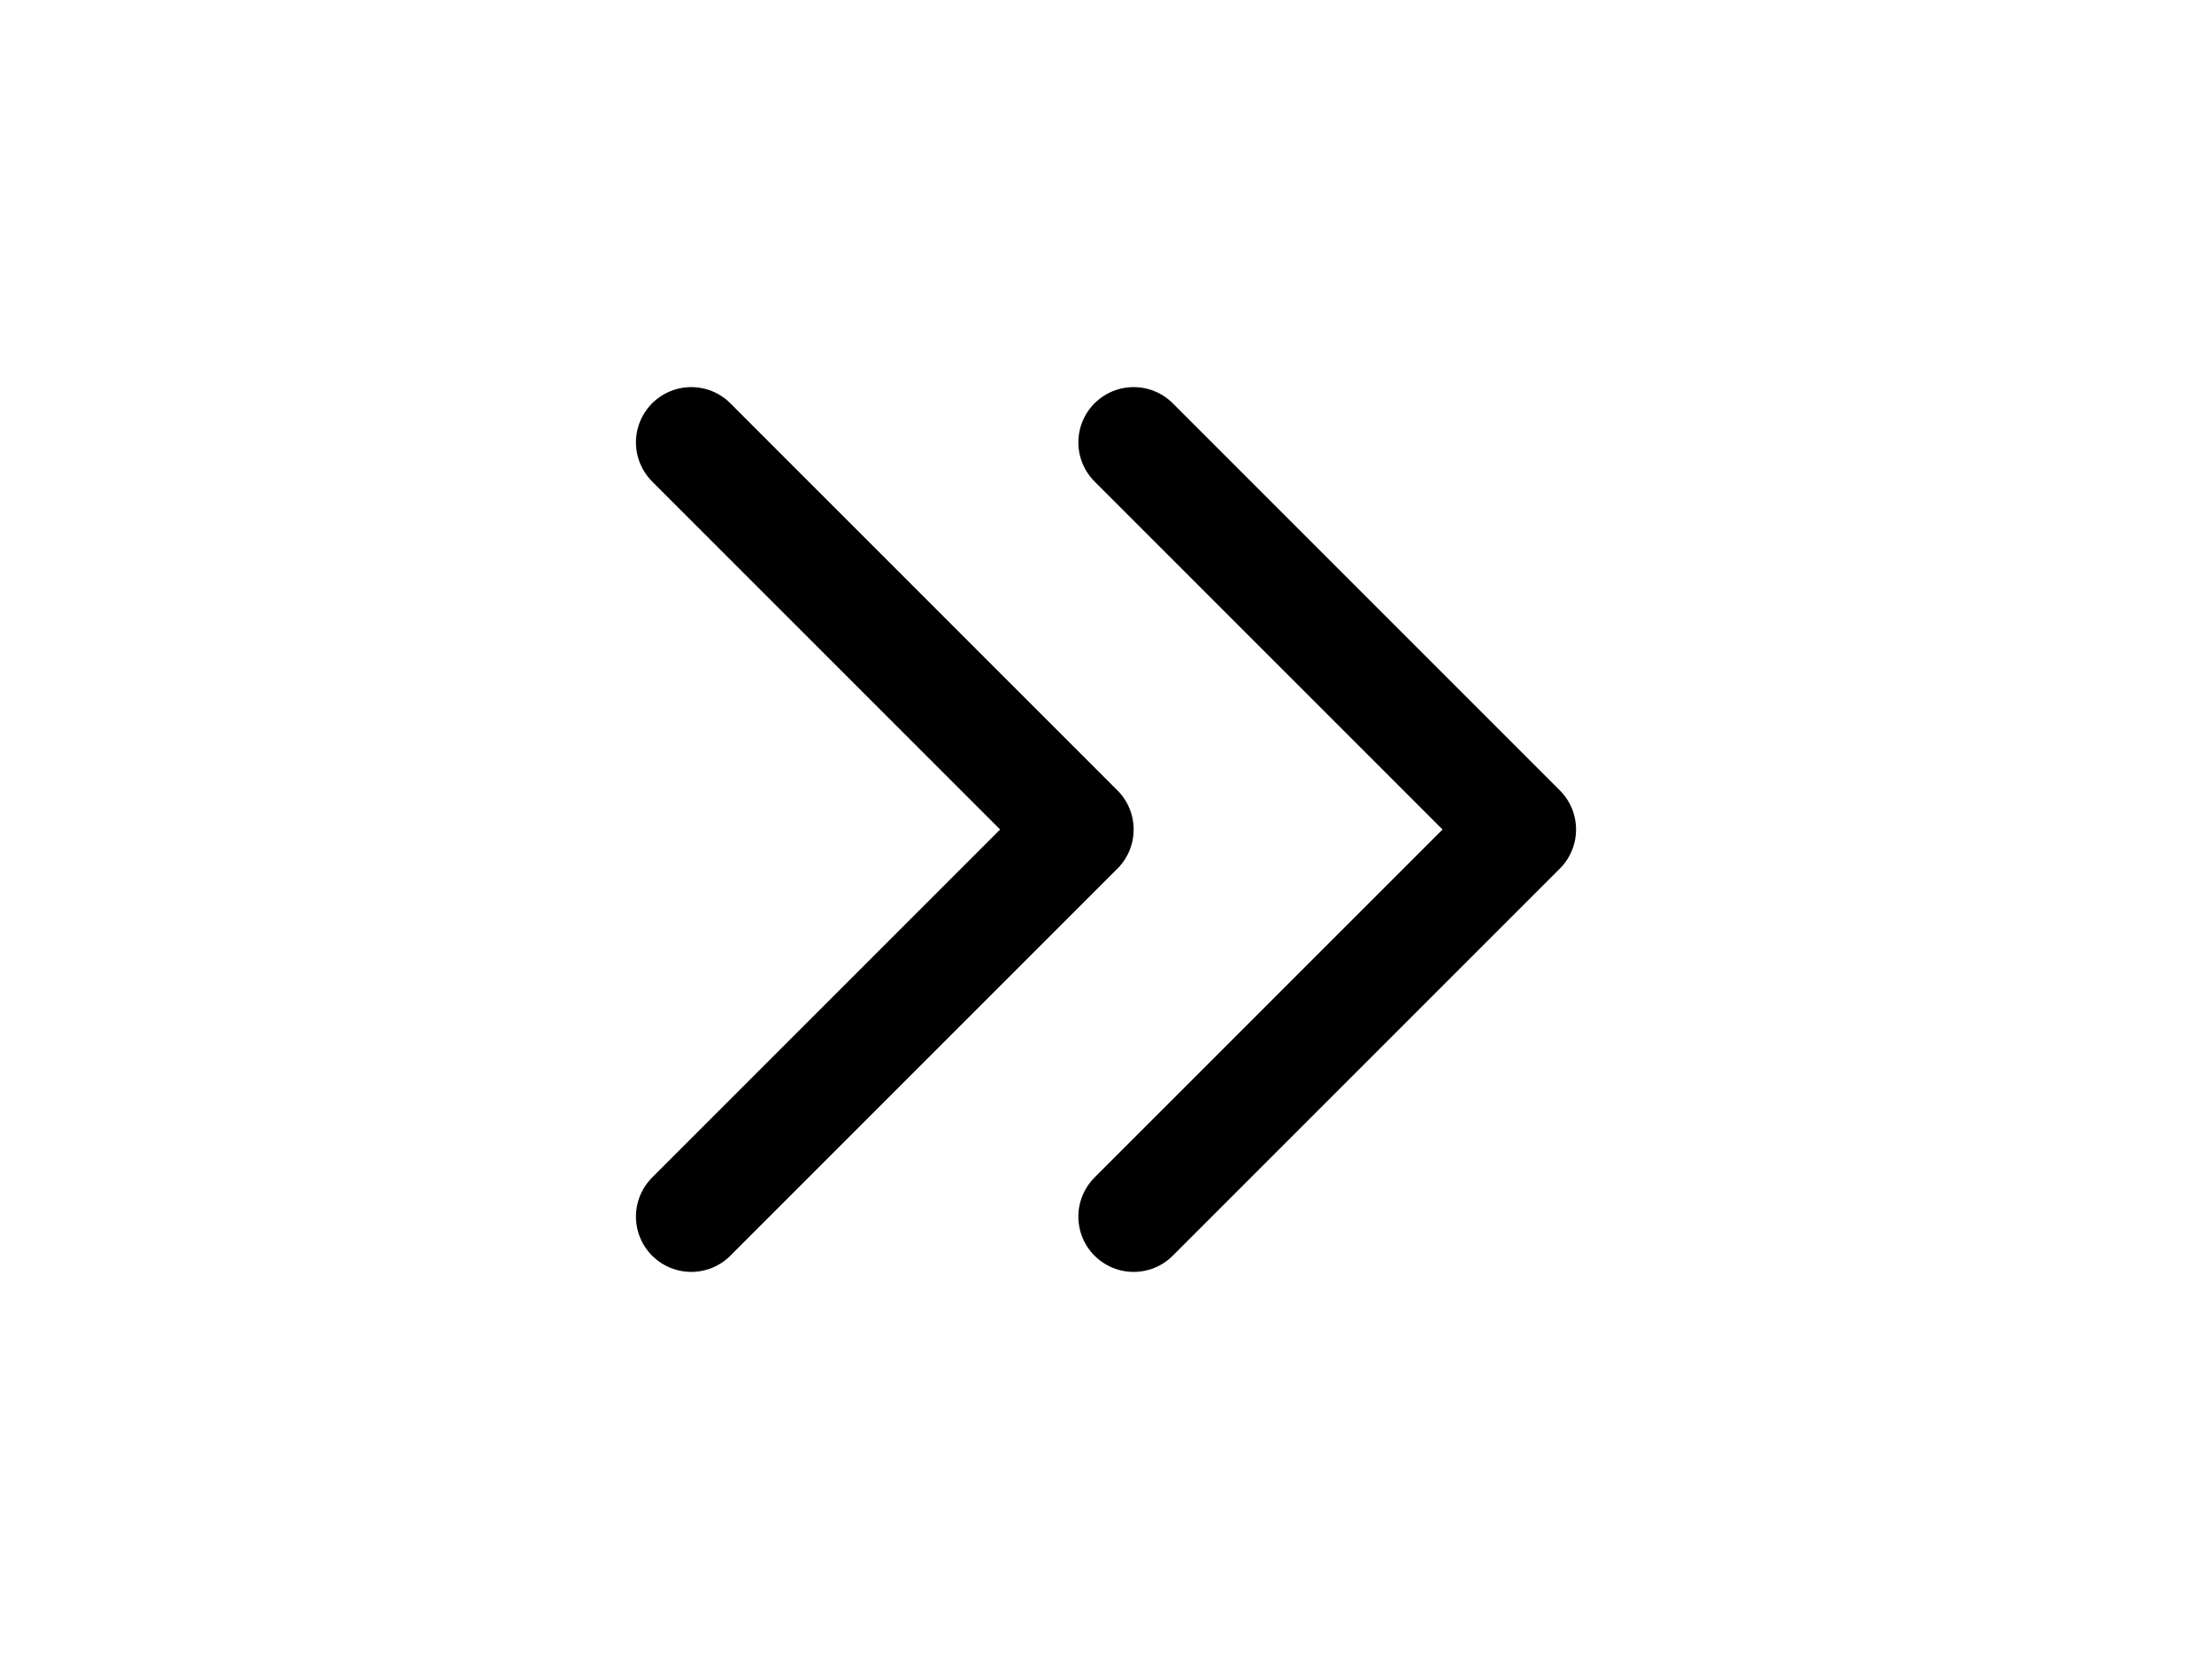
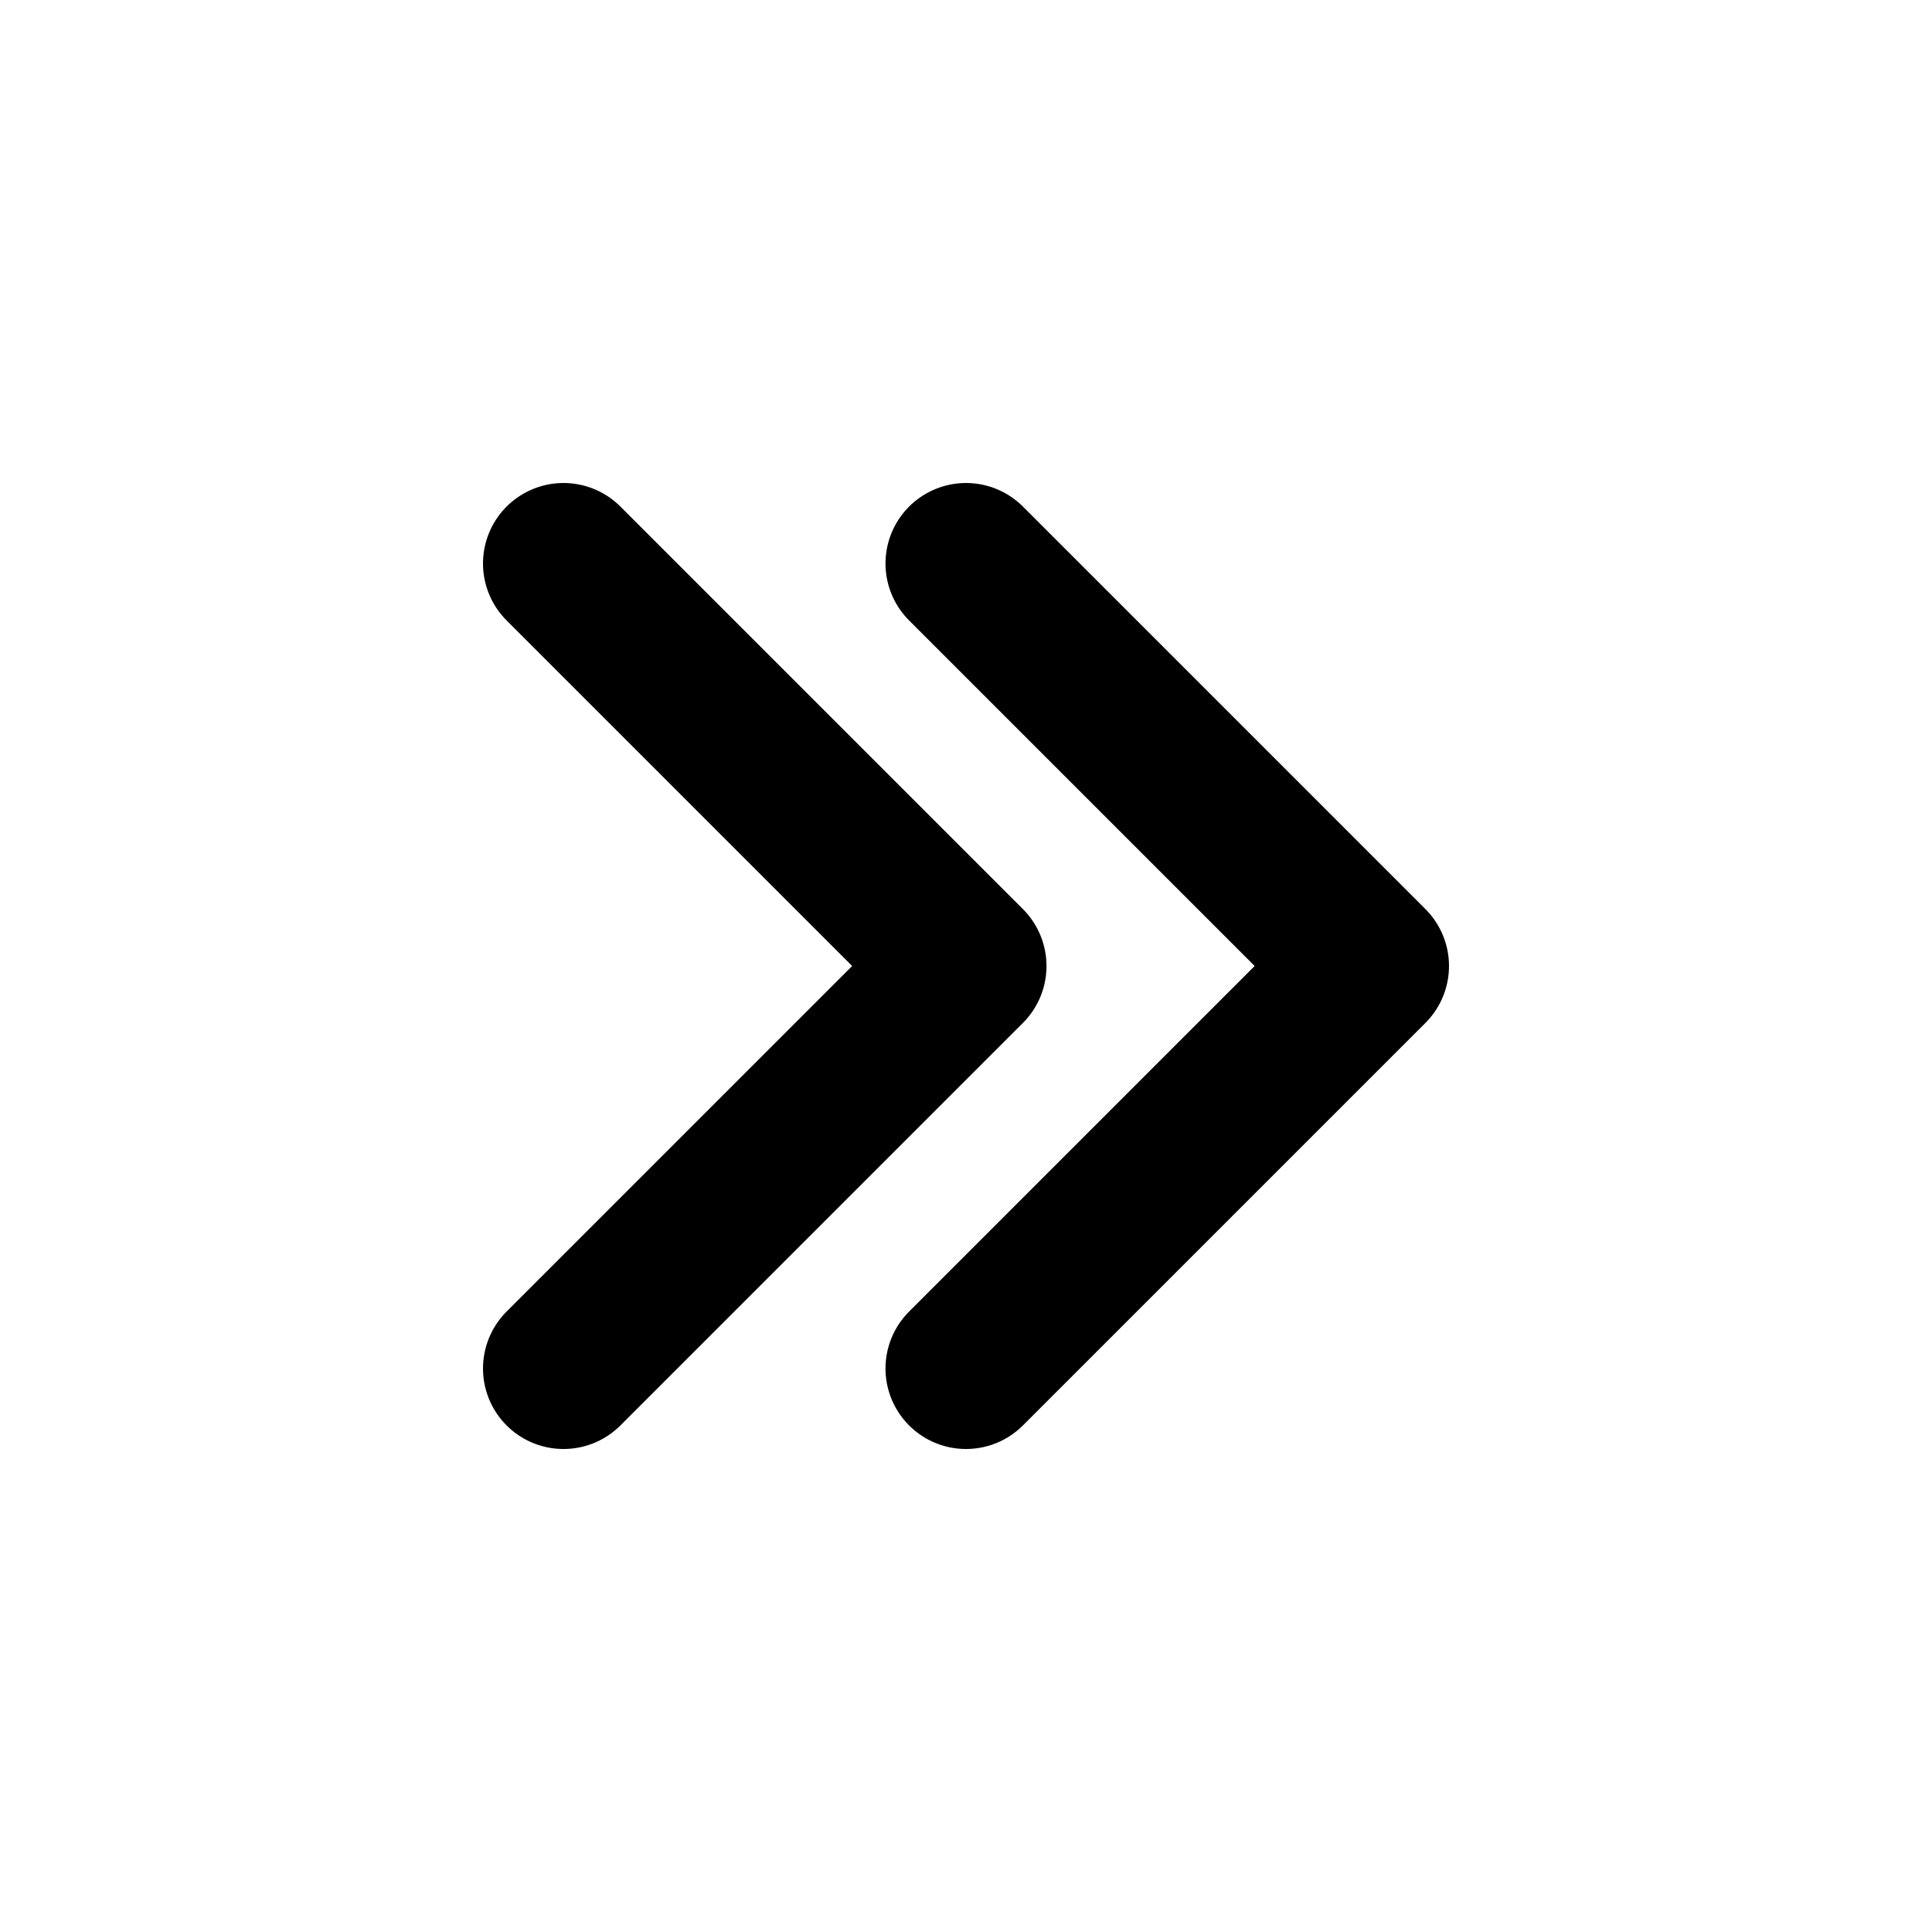
- <svg xmlns="http://www.w3.org/2000/svg" width="40" height="30" viewBox="0 0 40 30" fill="none">
-   <path d="M12.5 22L19.5 15L12.5 8" stroke="currentColor" stroke-width="2" stroke-linecap="round" stroke-linejoin="round" />
-   <path d="M20.5 22L27.5 15L20.5 8" stroke="currentColor" stroke-width="2" stroke-linecap="round" stroke-linejoin="round" />
+ <svg xmlns="http://www.w3.org/2000/svg" width="24" height="24" viewBox="0 0 24 24" fill="none">
+   <path d="M7 17L12 12L7 7" stroke="currentColor" stroke-width="2" stroke-linecap="round" stroke-linejoin="round" />
+   <path d="M12 17L17 12L12 7" stroke="currentColor" stroke-width="2" stroke-linecap="round" stroke-linejoin="round" />
</svg>
